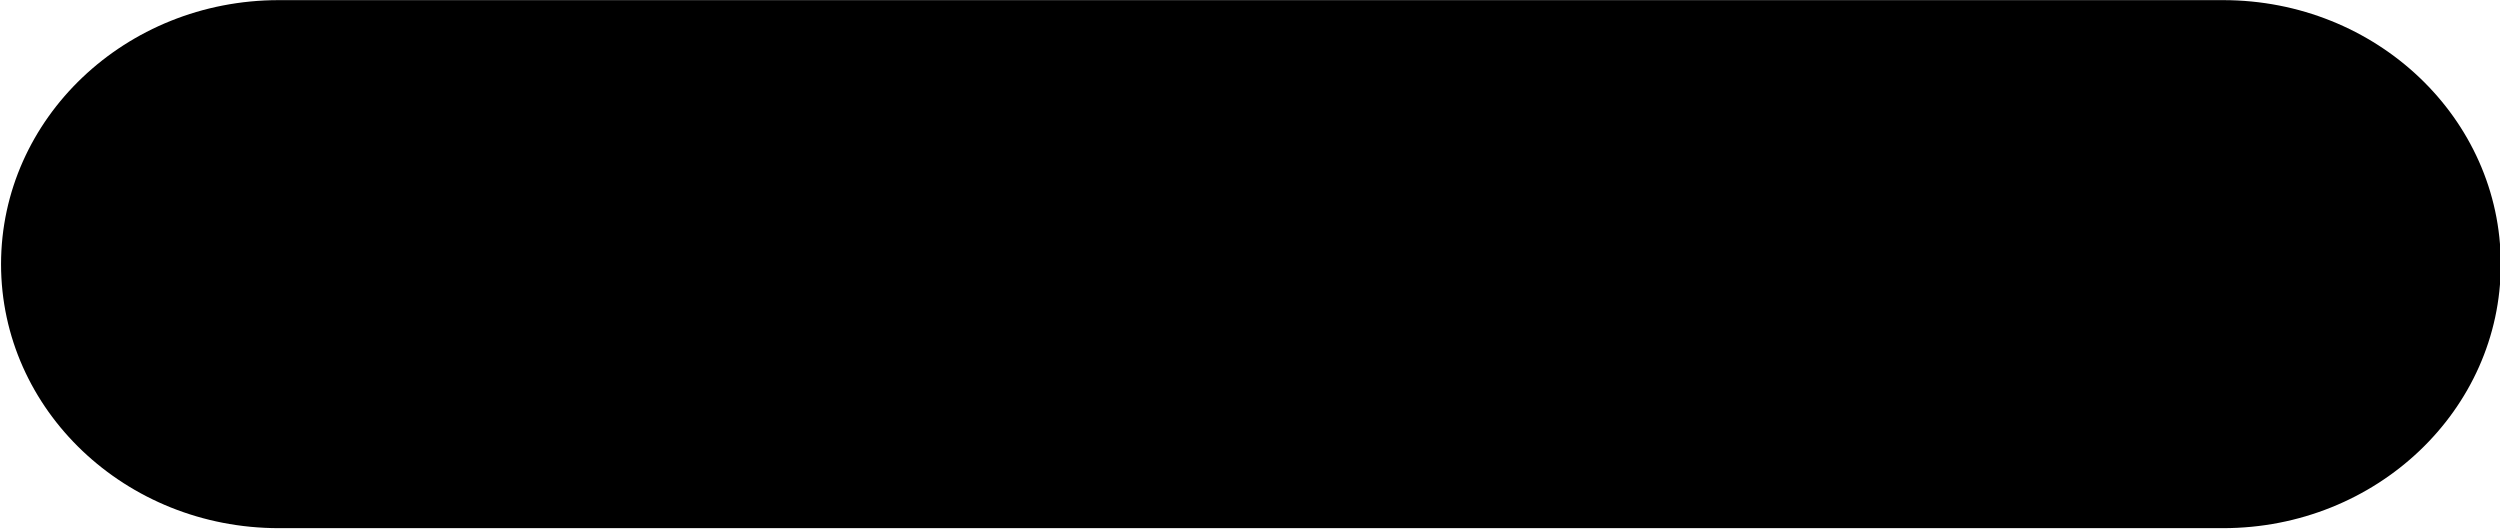
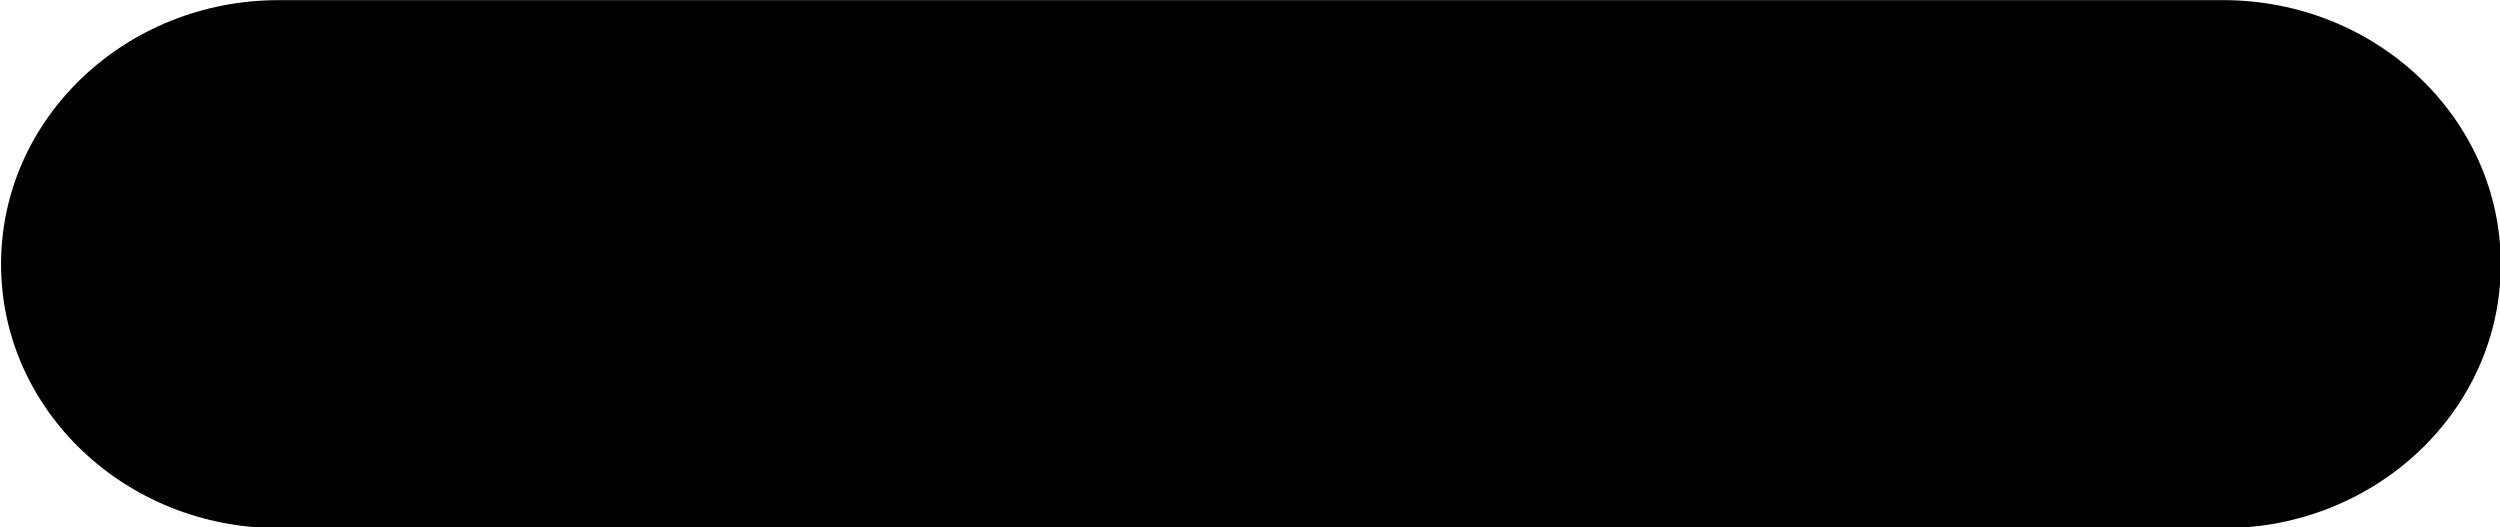
- <svg xmlns="http://www.w3.org/2000/svg">
+ <svg xmlns="http://www.w3.org/2000/svg" viewBox="0 0 19 4">
  <path fill-rule="evenodd" fill="currentColor" d="M2.119.001h14.776c1.166 0 2.111.899 2.111 2.007s-.945 2.006-2.111 2.006H2.119C.953 4.014.008 3.116.008 2.008.008.9.953.001 2.119.001z" />
</svg>
